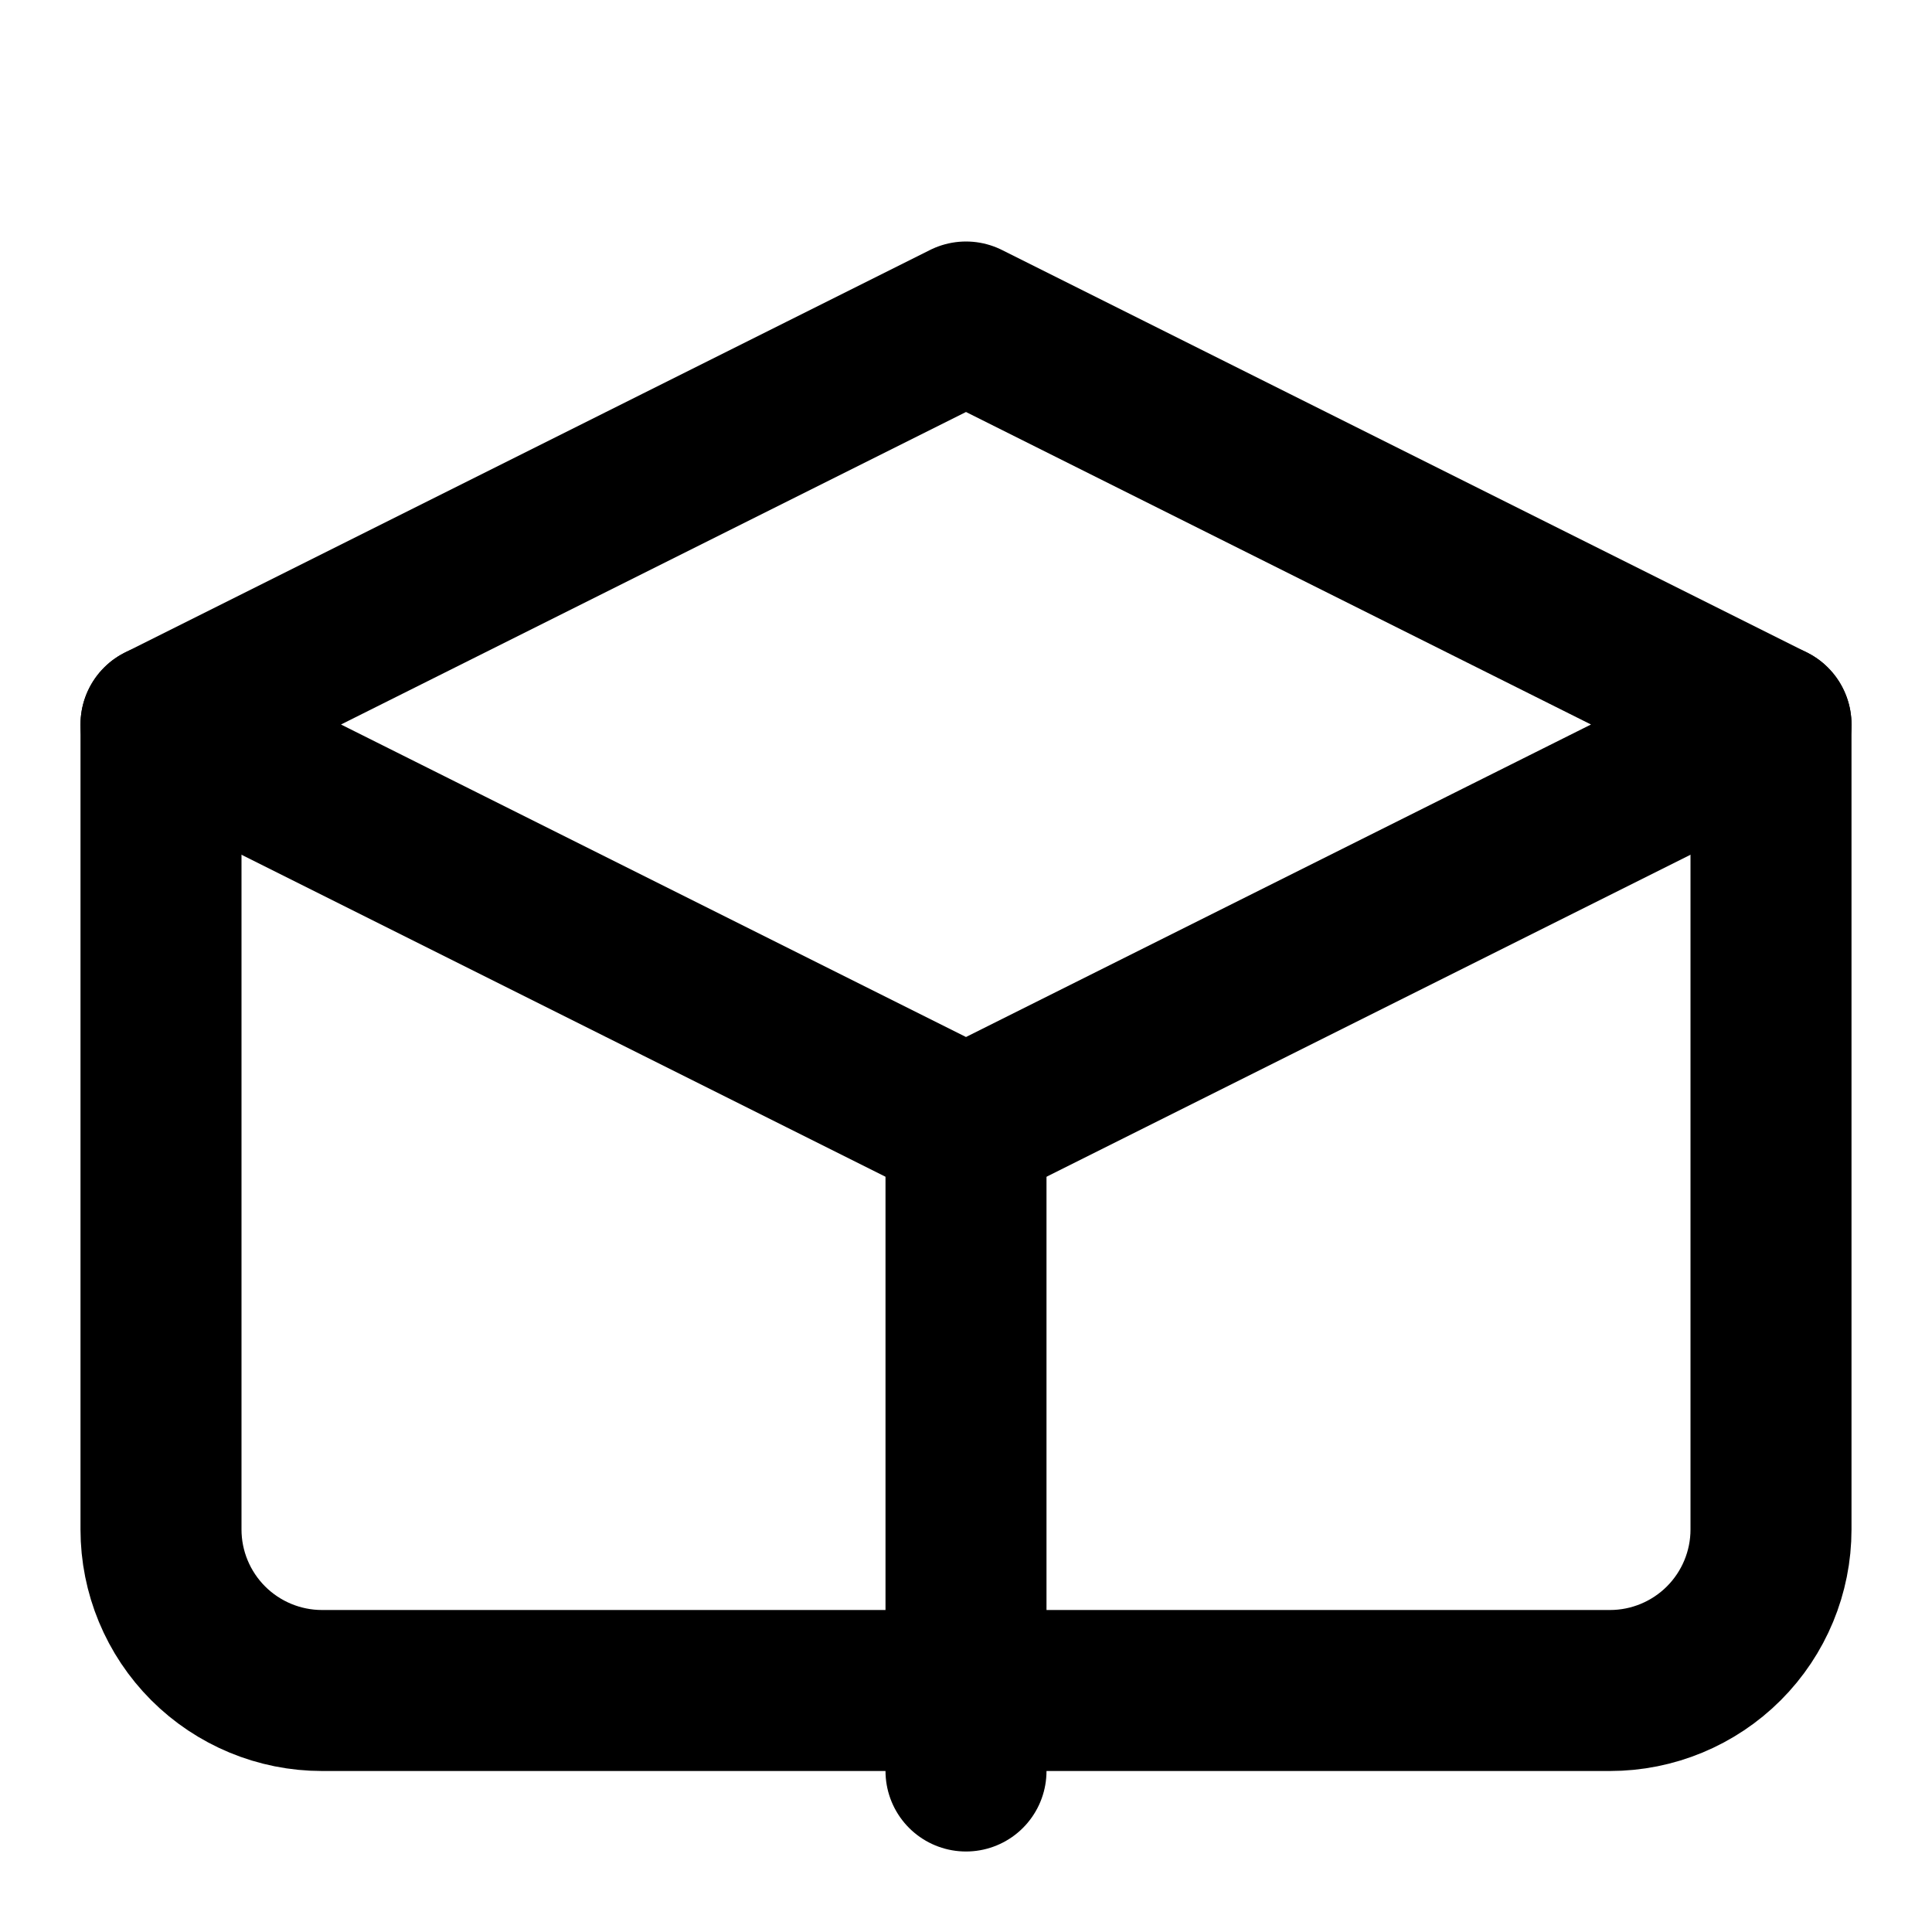
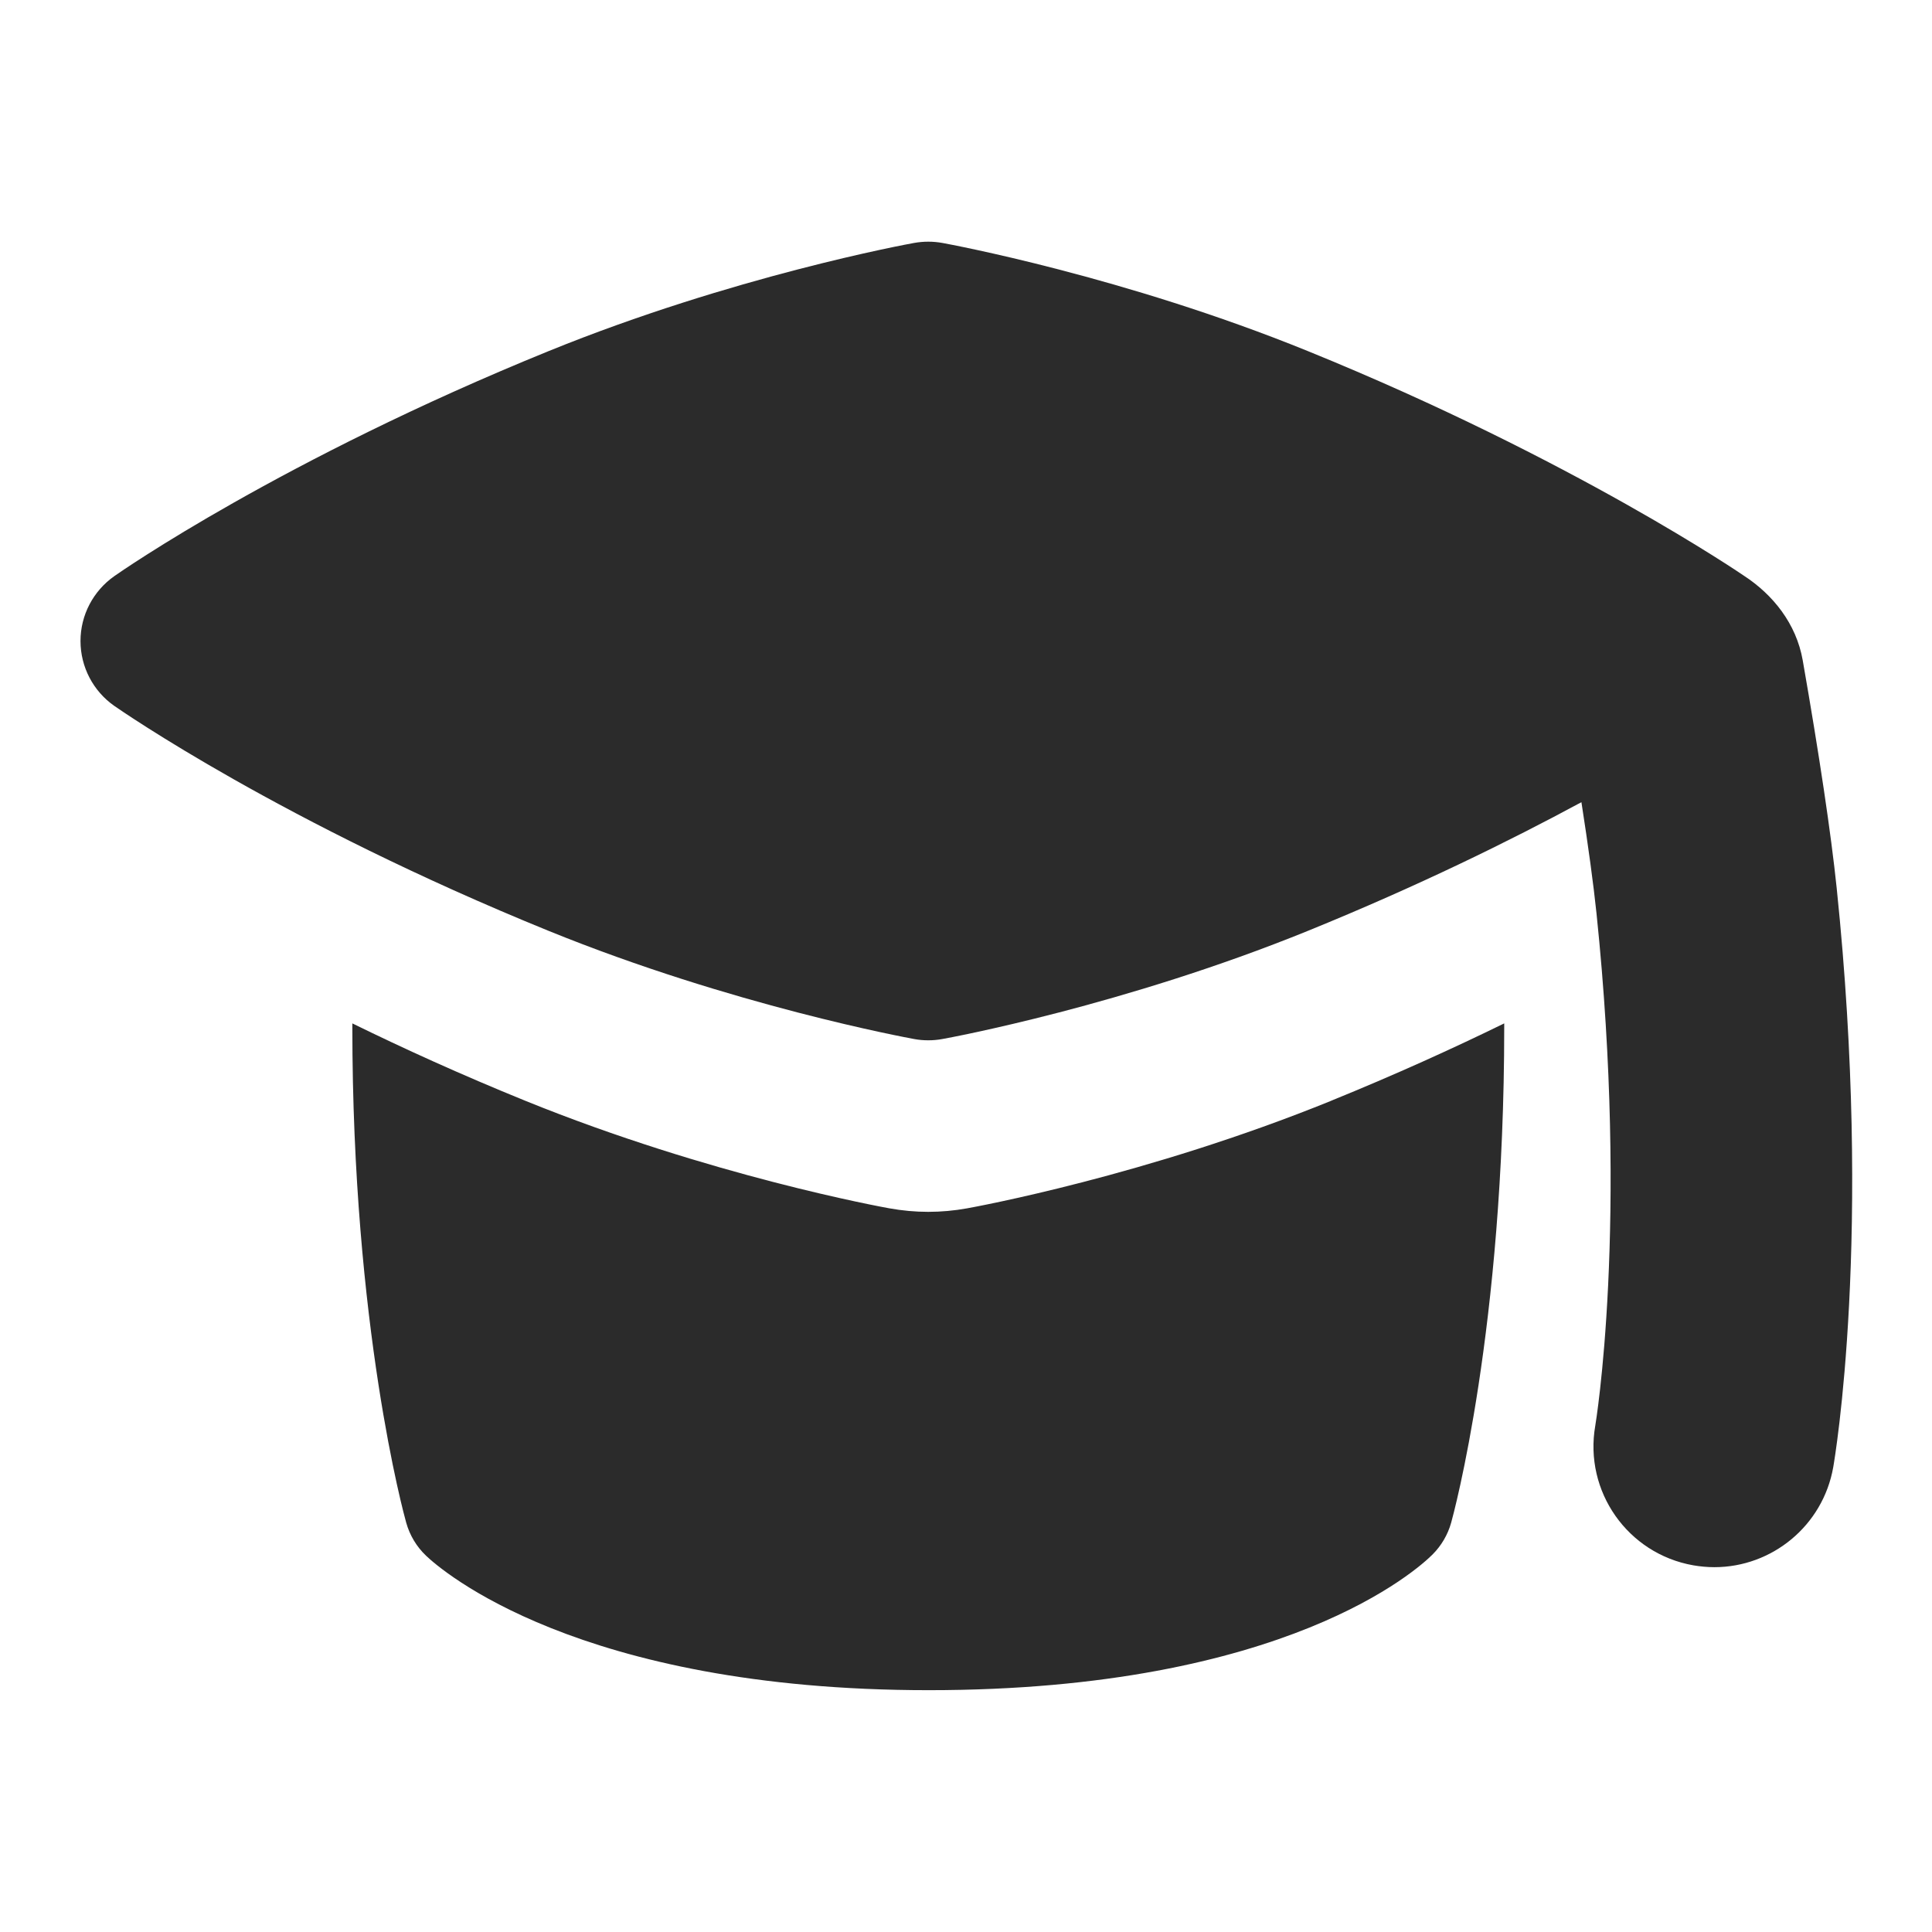
<svg xmlns="http://www.w3.org/2000/svg" width="24" height="24" viewBox="0 0 24 24" fill="none">
-   <path d="M12 14L2 9L12 4L22 9L12 14Z" stroke="currentColor" stroke-width="2" stroke-linecap="round" stroke-linejoin="round" />
-   <path d="M2 9V19C2 19.53 2.211 20.039 2.586 20.414C2.961 20.789 3.47 21 4 21H20C20.53 21 21.039 20.789 21.414 20.414C21.789 20.039 22 19.53 22 19V9" stroke="currentColor" stroke-width="2" stroke-linecap="round" stroke-linejoin="round" />
-   <path d="M12 14V22" stroke="currentColor" stroke-width="2" stroke-linecap="round" stroke-linejoin="round" />
+   <path d="M22.816 11.032C22.746 10.358 22.6 9.38 22.394 8.202C22.314 7.747 22.024 7.386 21.661 7.15C21.661 7.15 19.557 5.707 16.248 4.362C13.966 3.434 11.798 3.035 11.707 3.018C11.591 2.997 11.472 2.997 11.355 3.018C11.264 3.034 9.096 3.434 6.814 4.362C3.505 5.708 1.503 7.098 1.42 7.157C1.157 7.342 1 7.642 1 7.963C1 8.284 1.157 8.585 1.42 8.769C1.504 8.827 3.505 10.217 6.814 11.563C9.096 12.491 11.264 12.89 11.355 12.907C11.413 12.918 11.472 12.923 11.531 12.923C11.59 12.923 11.649 12.918 11.707 12.907C11.798 12.891 13.966 12.491 16.248 11.563C17.62 11.005 18.766 10.44 19.645 9.965C19.731 10.517 19.795 10.989 19.832 11.343C20.234 15.207 19.821 17.687 19.817 17.711C19.675 18.526 20.22 19.302 21.035 19.445C21.123 19.46 21.21 19.468 21.297 19.468C22.011 19.468 22.644 18.955 22.773 18.227C22.793 18.112 23.264 15.349 22.816 11.032Z" fill="#2B2B2B" />
+   <path d="M16.537 13.674C14.247 14.605 12.1 14.995 12.01 15.011C11.855 15.039 11.692 15.054 11.531 15.054C11.37 15.054 11.207 15.039 11.047 15.01C10.962 14.995 8.815 14.604 6.525 13.674C5.73 13.351 5.011 13.024 4.377 12.713C4.377 12.73 4.377 12.747 4.377 12.763C4.377 16.48 5.018 18.817 5.046 18.915C5.09 19.072 5.175 19.214 5.293 19.326C5.472 19.497 7.174 20.996 11.536 20.996C15.979 20.996 17.622 19.484 17.795 19.311C17.905 19.201 17.985 19.065 18.027 18.915C18.054 18.818 18.686 16.509 18.686 12.763C18.686 12.747 18.686 12.73 18.686 12.713C18.052 13.023 17.333 13.35 16.538 13.673L16.537 13.674Z" fill="#2B2B2B" />
</svg>
